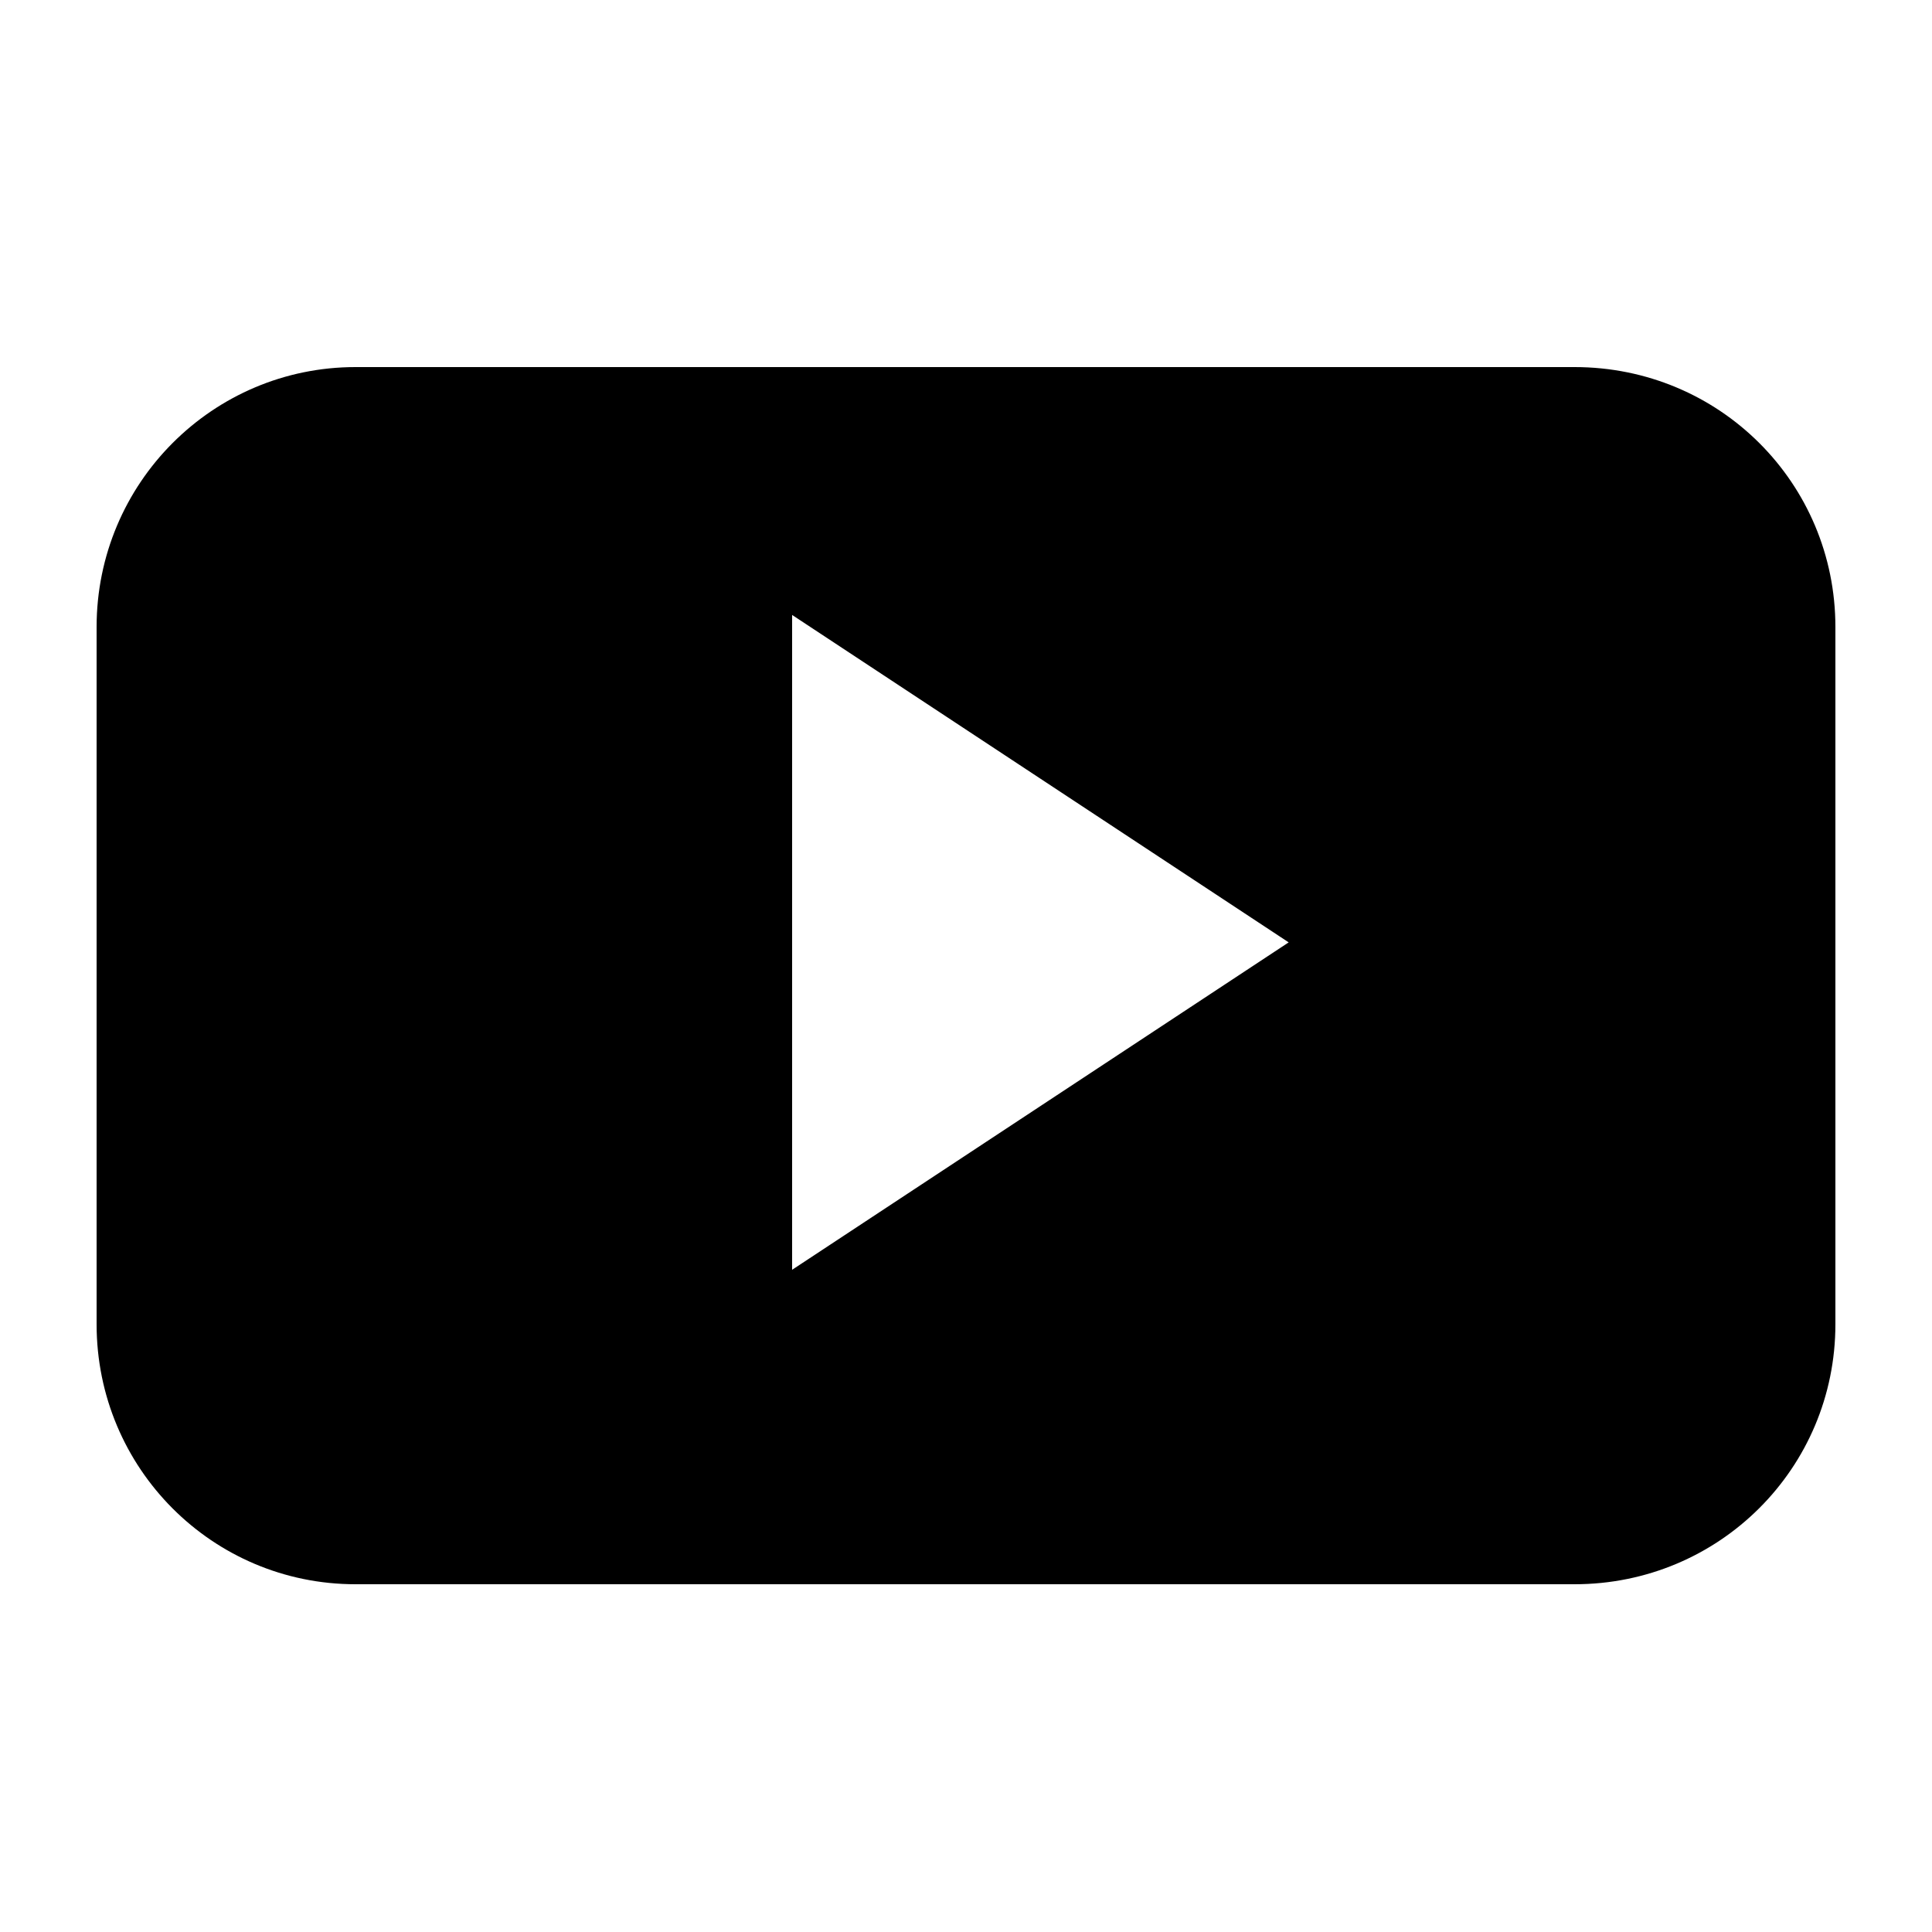
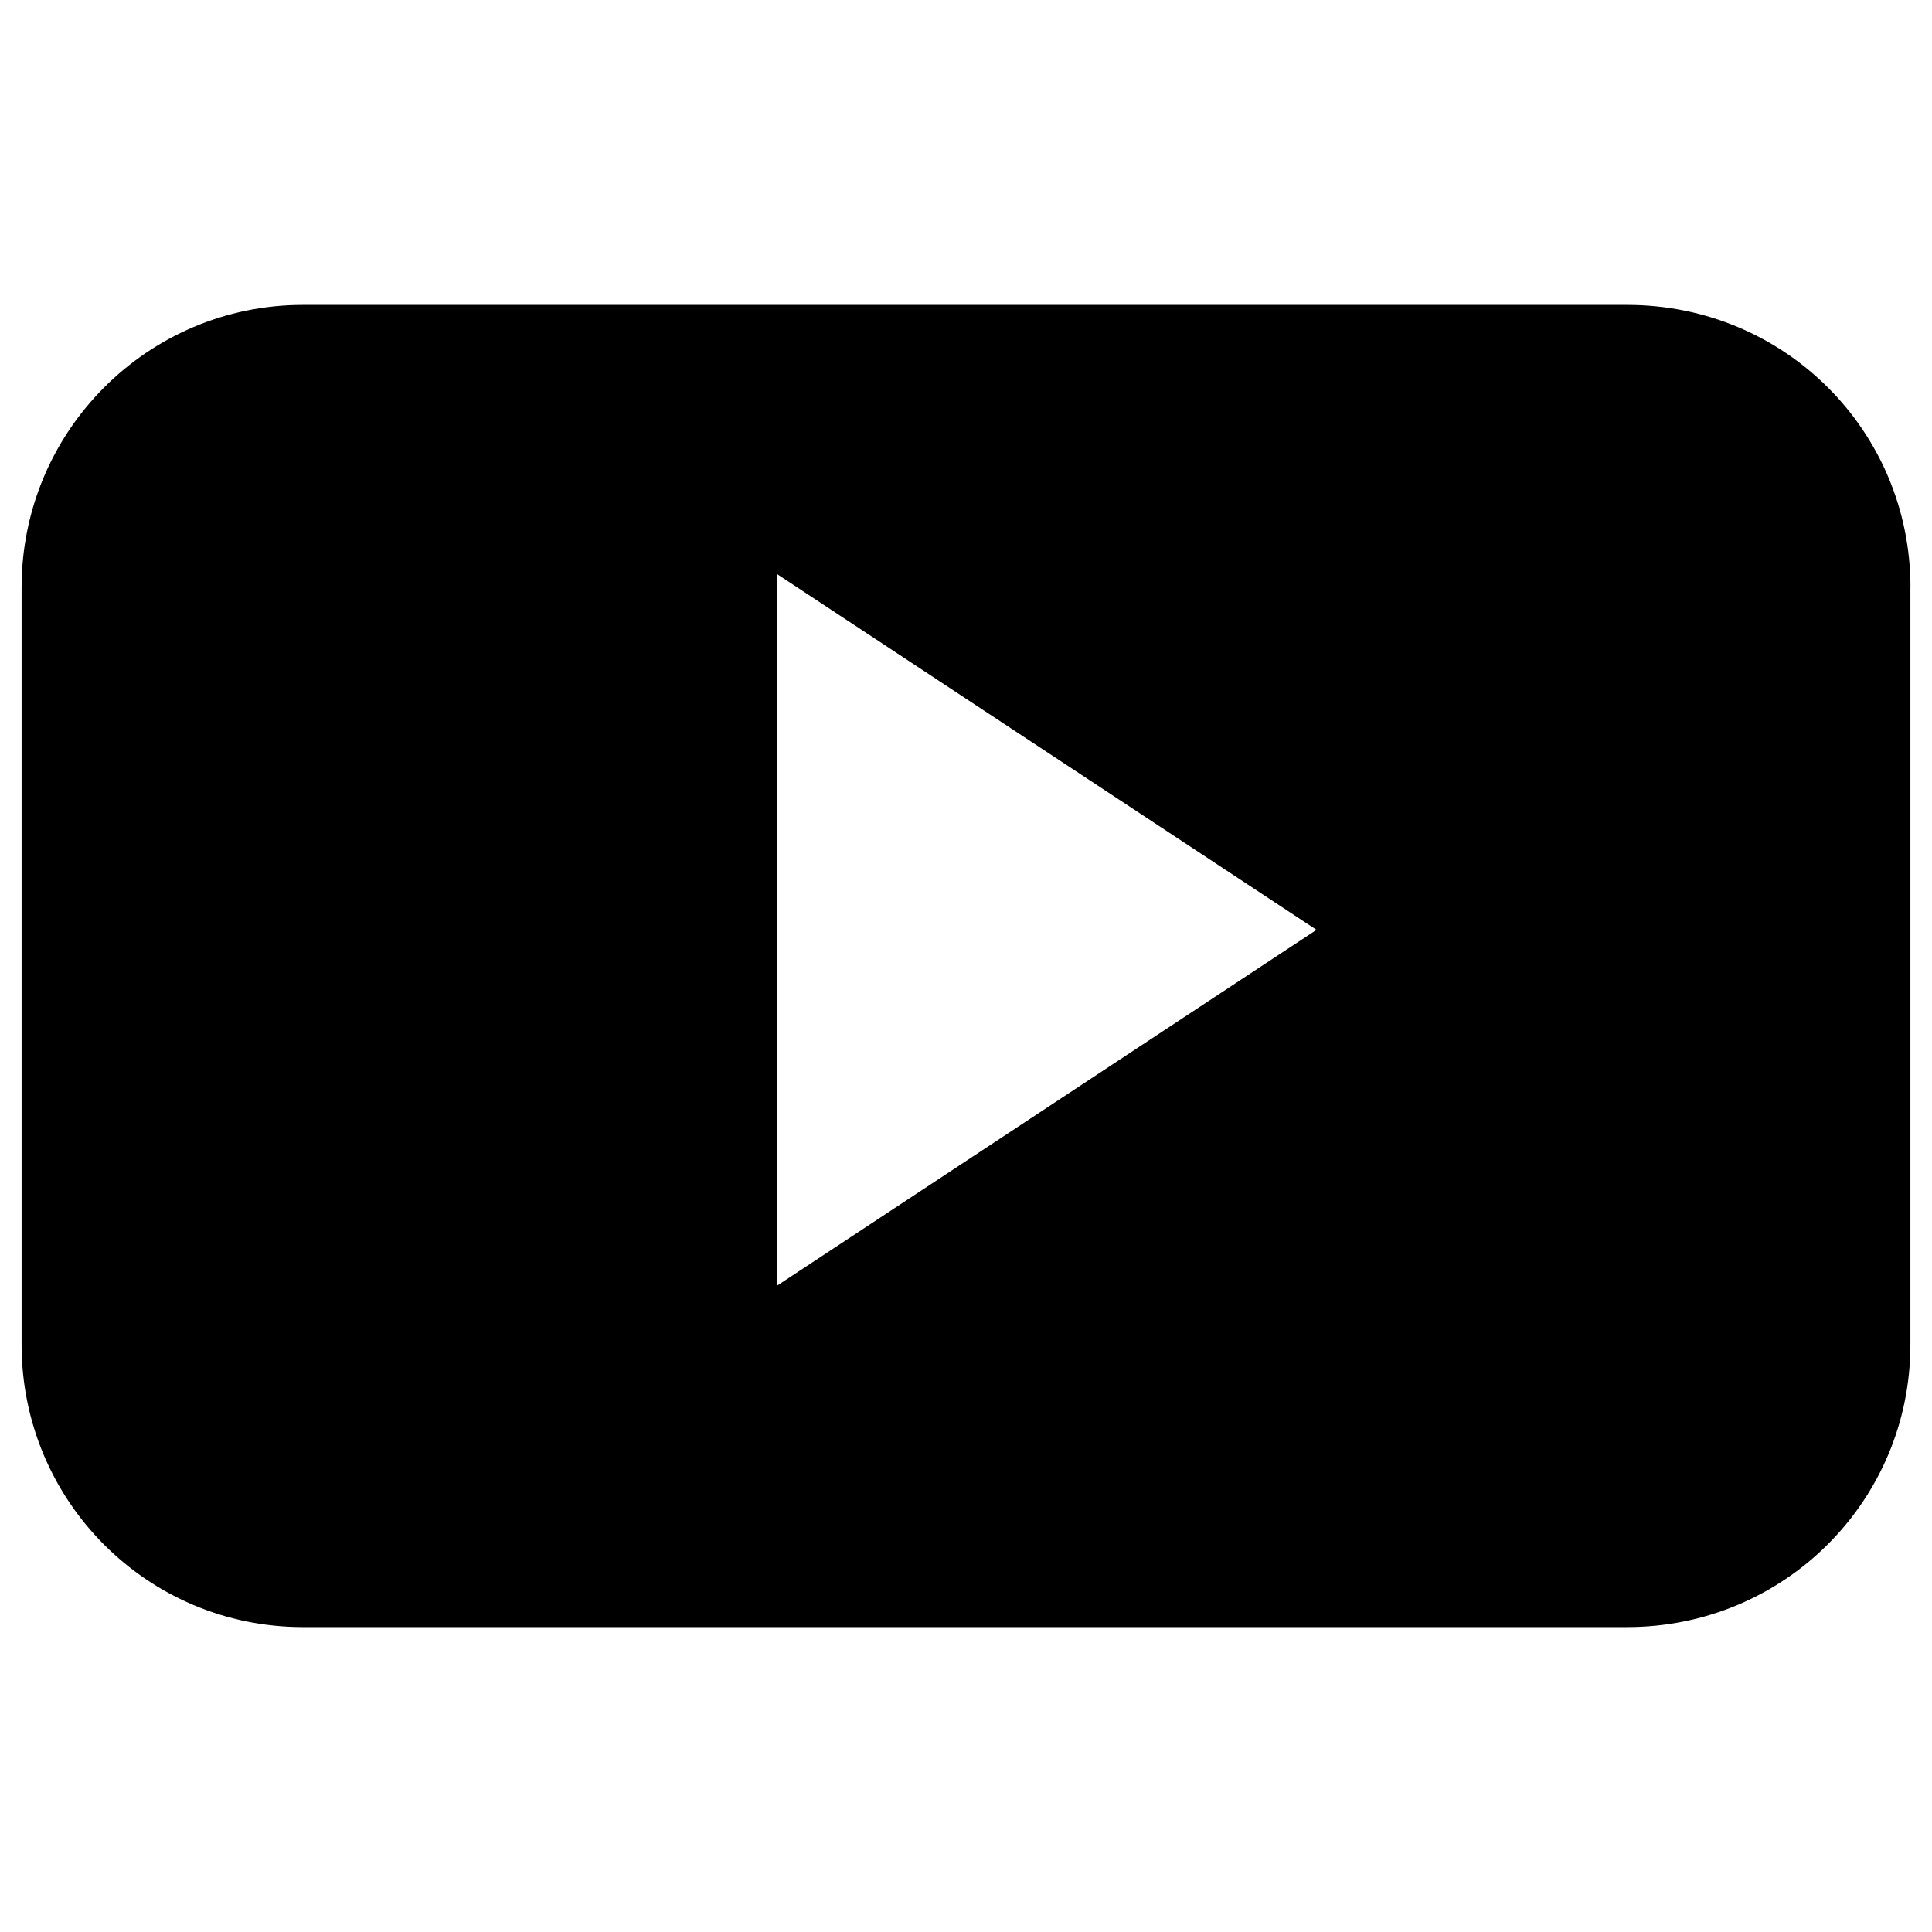
- <svg xmlns="http://www.w3.org/2000/svg" version="1.1" x="0px" y="0px" width="100px" height="100px" viewBox="0 0 100 100" xml:space="preserve" class="style0">
-   <path d="M95 32.458C95 25 89 19 81.5 19h-63.1 C11.021 19 5 25 5 32.458v36.084C5 76 11 82 18.4 82h63.1C88.979 82 95 76 95 68.542V32.458z M41 65.724V31.83 l25.702 16.947L41 65.724z" class="style1" />
+ <svg xmlns="http://www.w3.org/2000/svg" version="1.1" id="Layer_1" x="0px" y="0px" width="28px" height="28px" viewBox="0 0 28 28" enable-background="new 0 0 28 28" xml:space="preserve">
+   <path d="M27.688,8.512c0-2.268-1.825-4.093-4.106-4.093H4.389c-2.245,0-4.076,1.825-4.076,4.093v10.976 c0,2.268,1.825,4.093,4.076,4.093h19.192c2.274,0,4.106-1.825,4.106-4.093V8.512z M11.263,18.632V8.321l7.817,5.155L11.263,18.632z" />
</svg>
